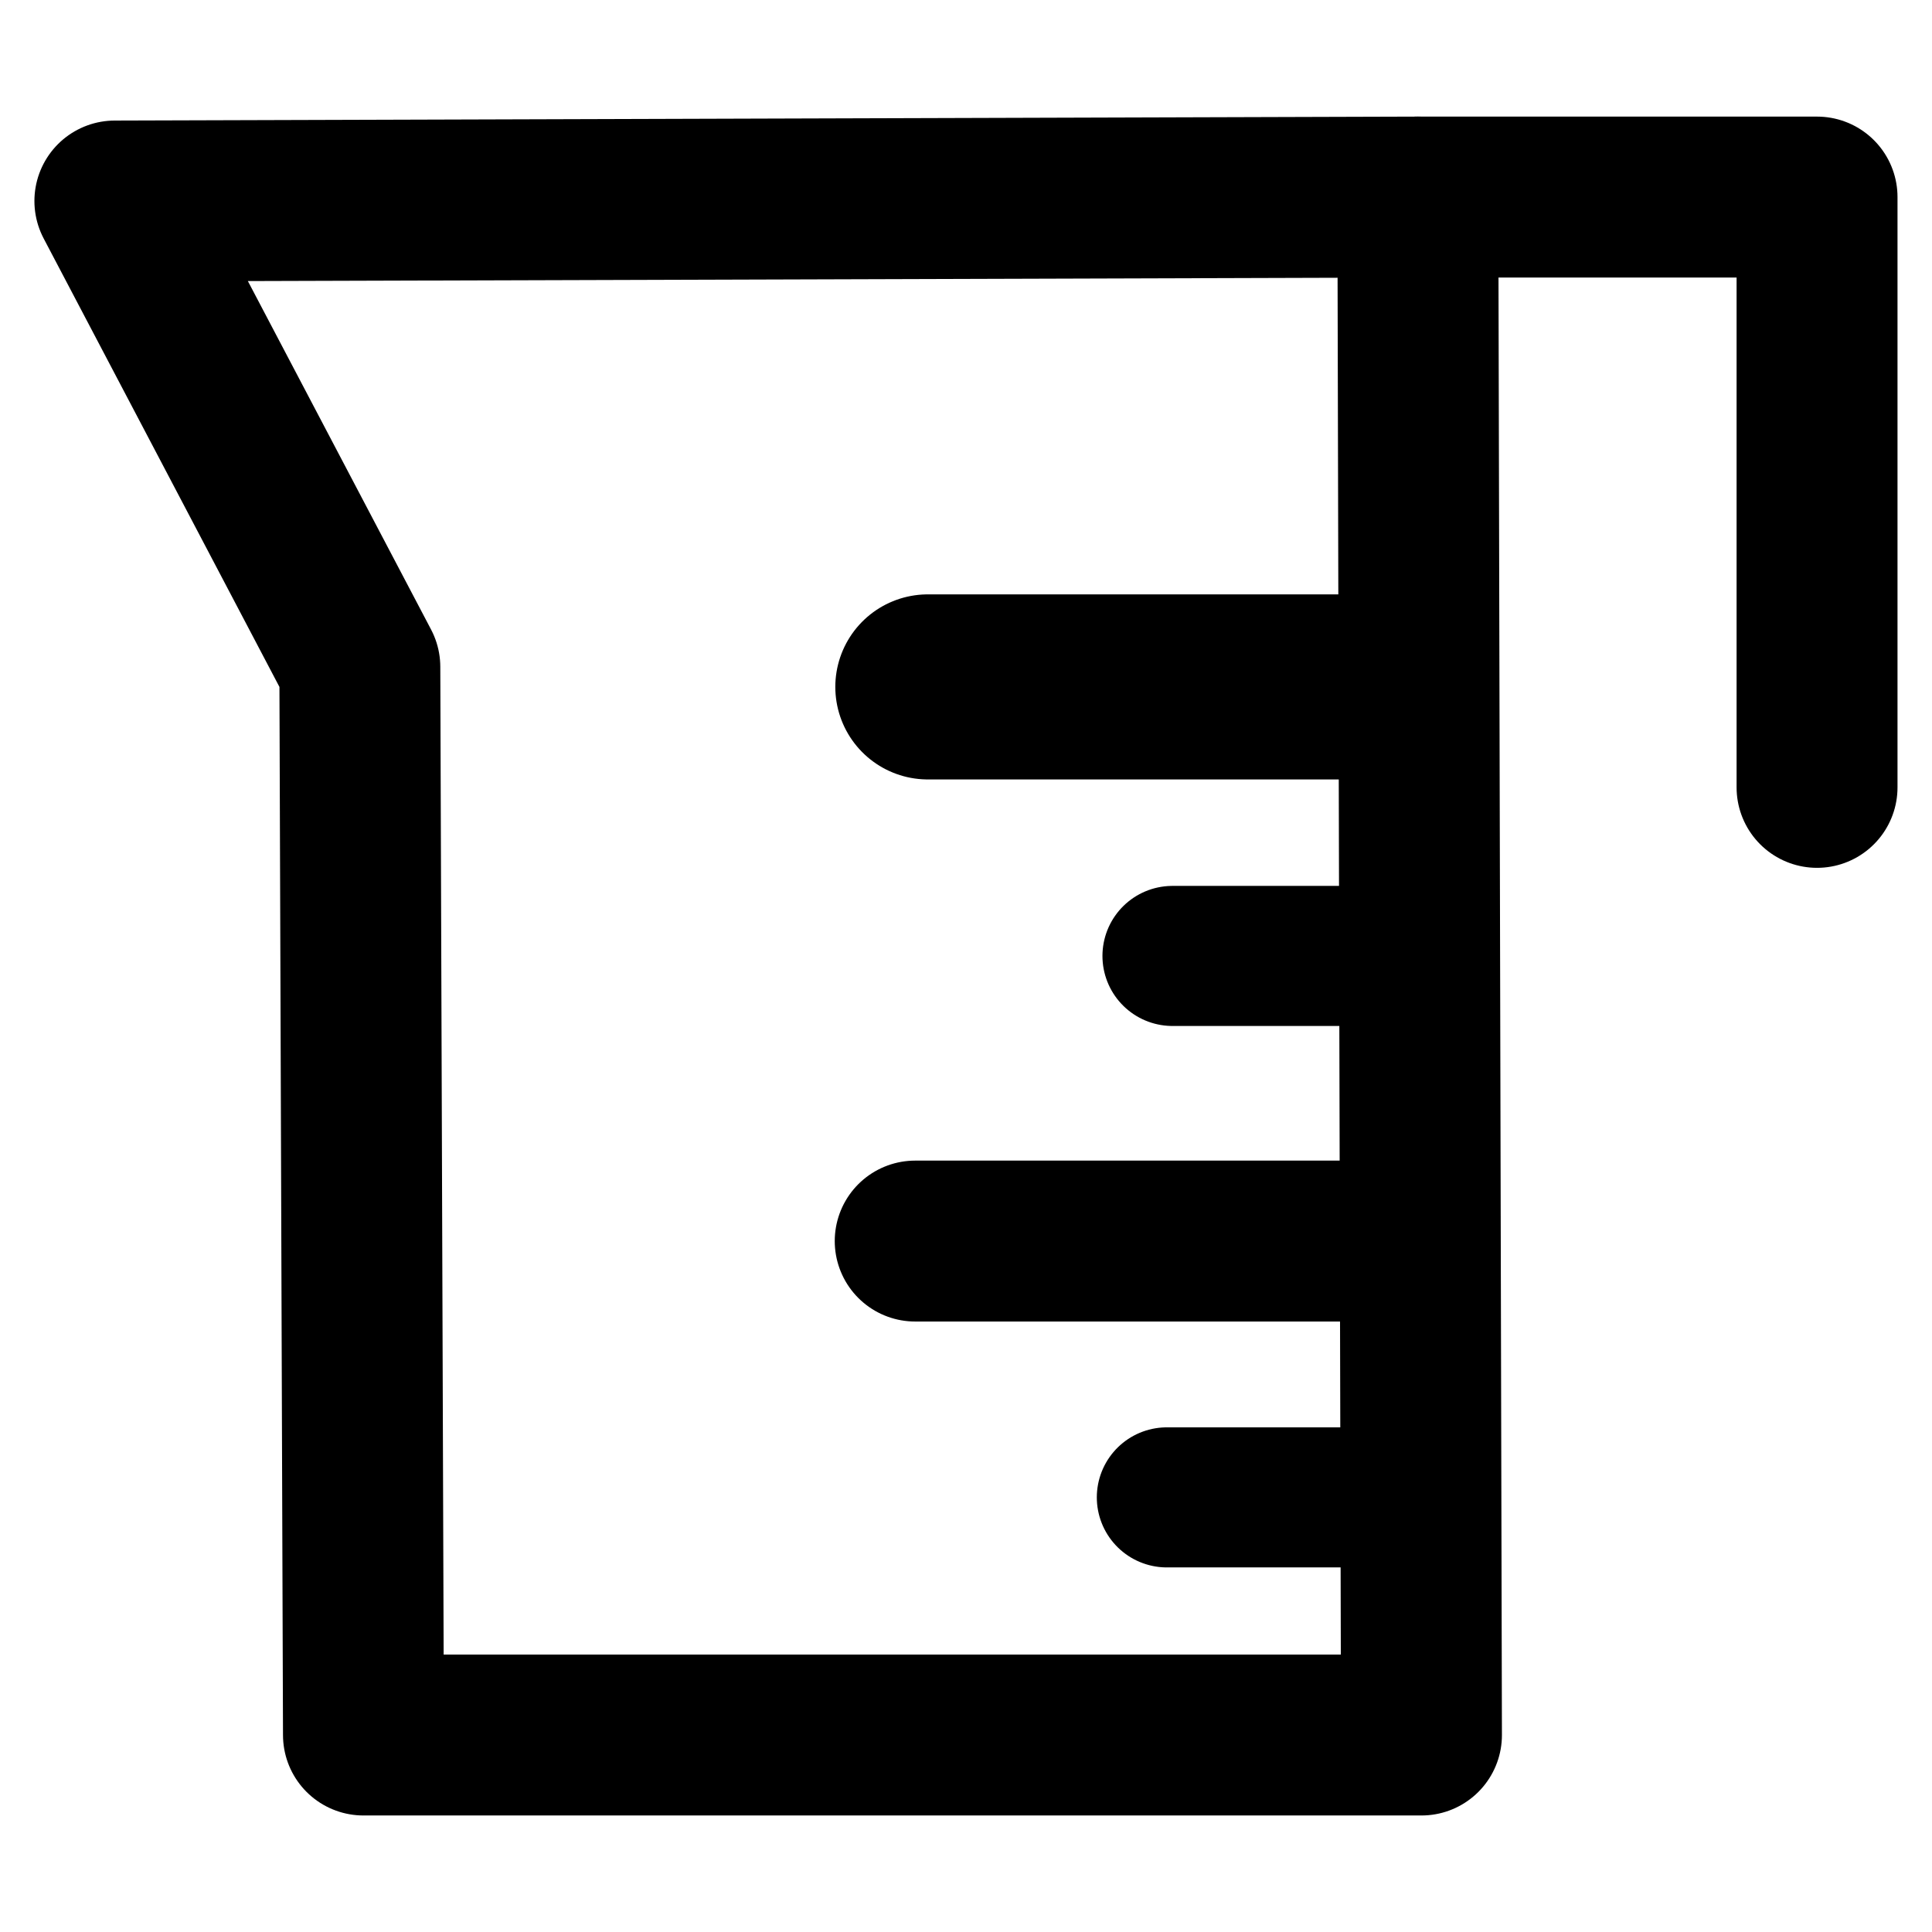
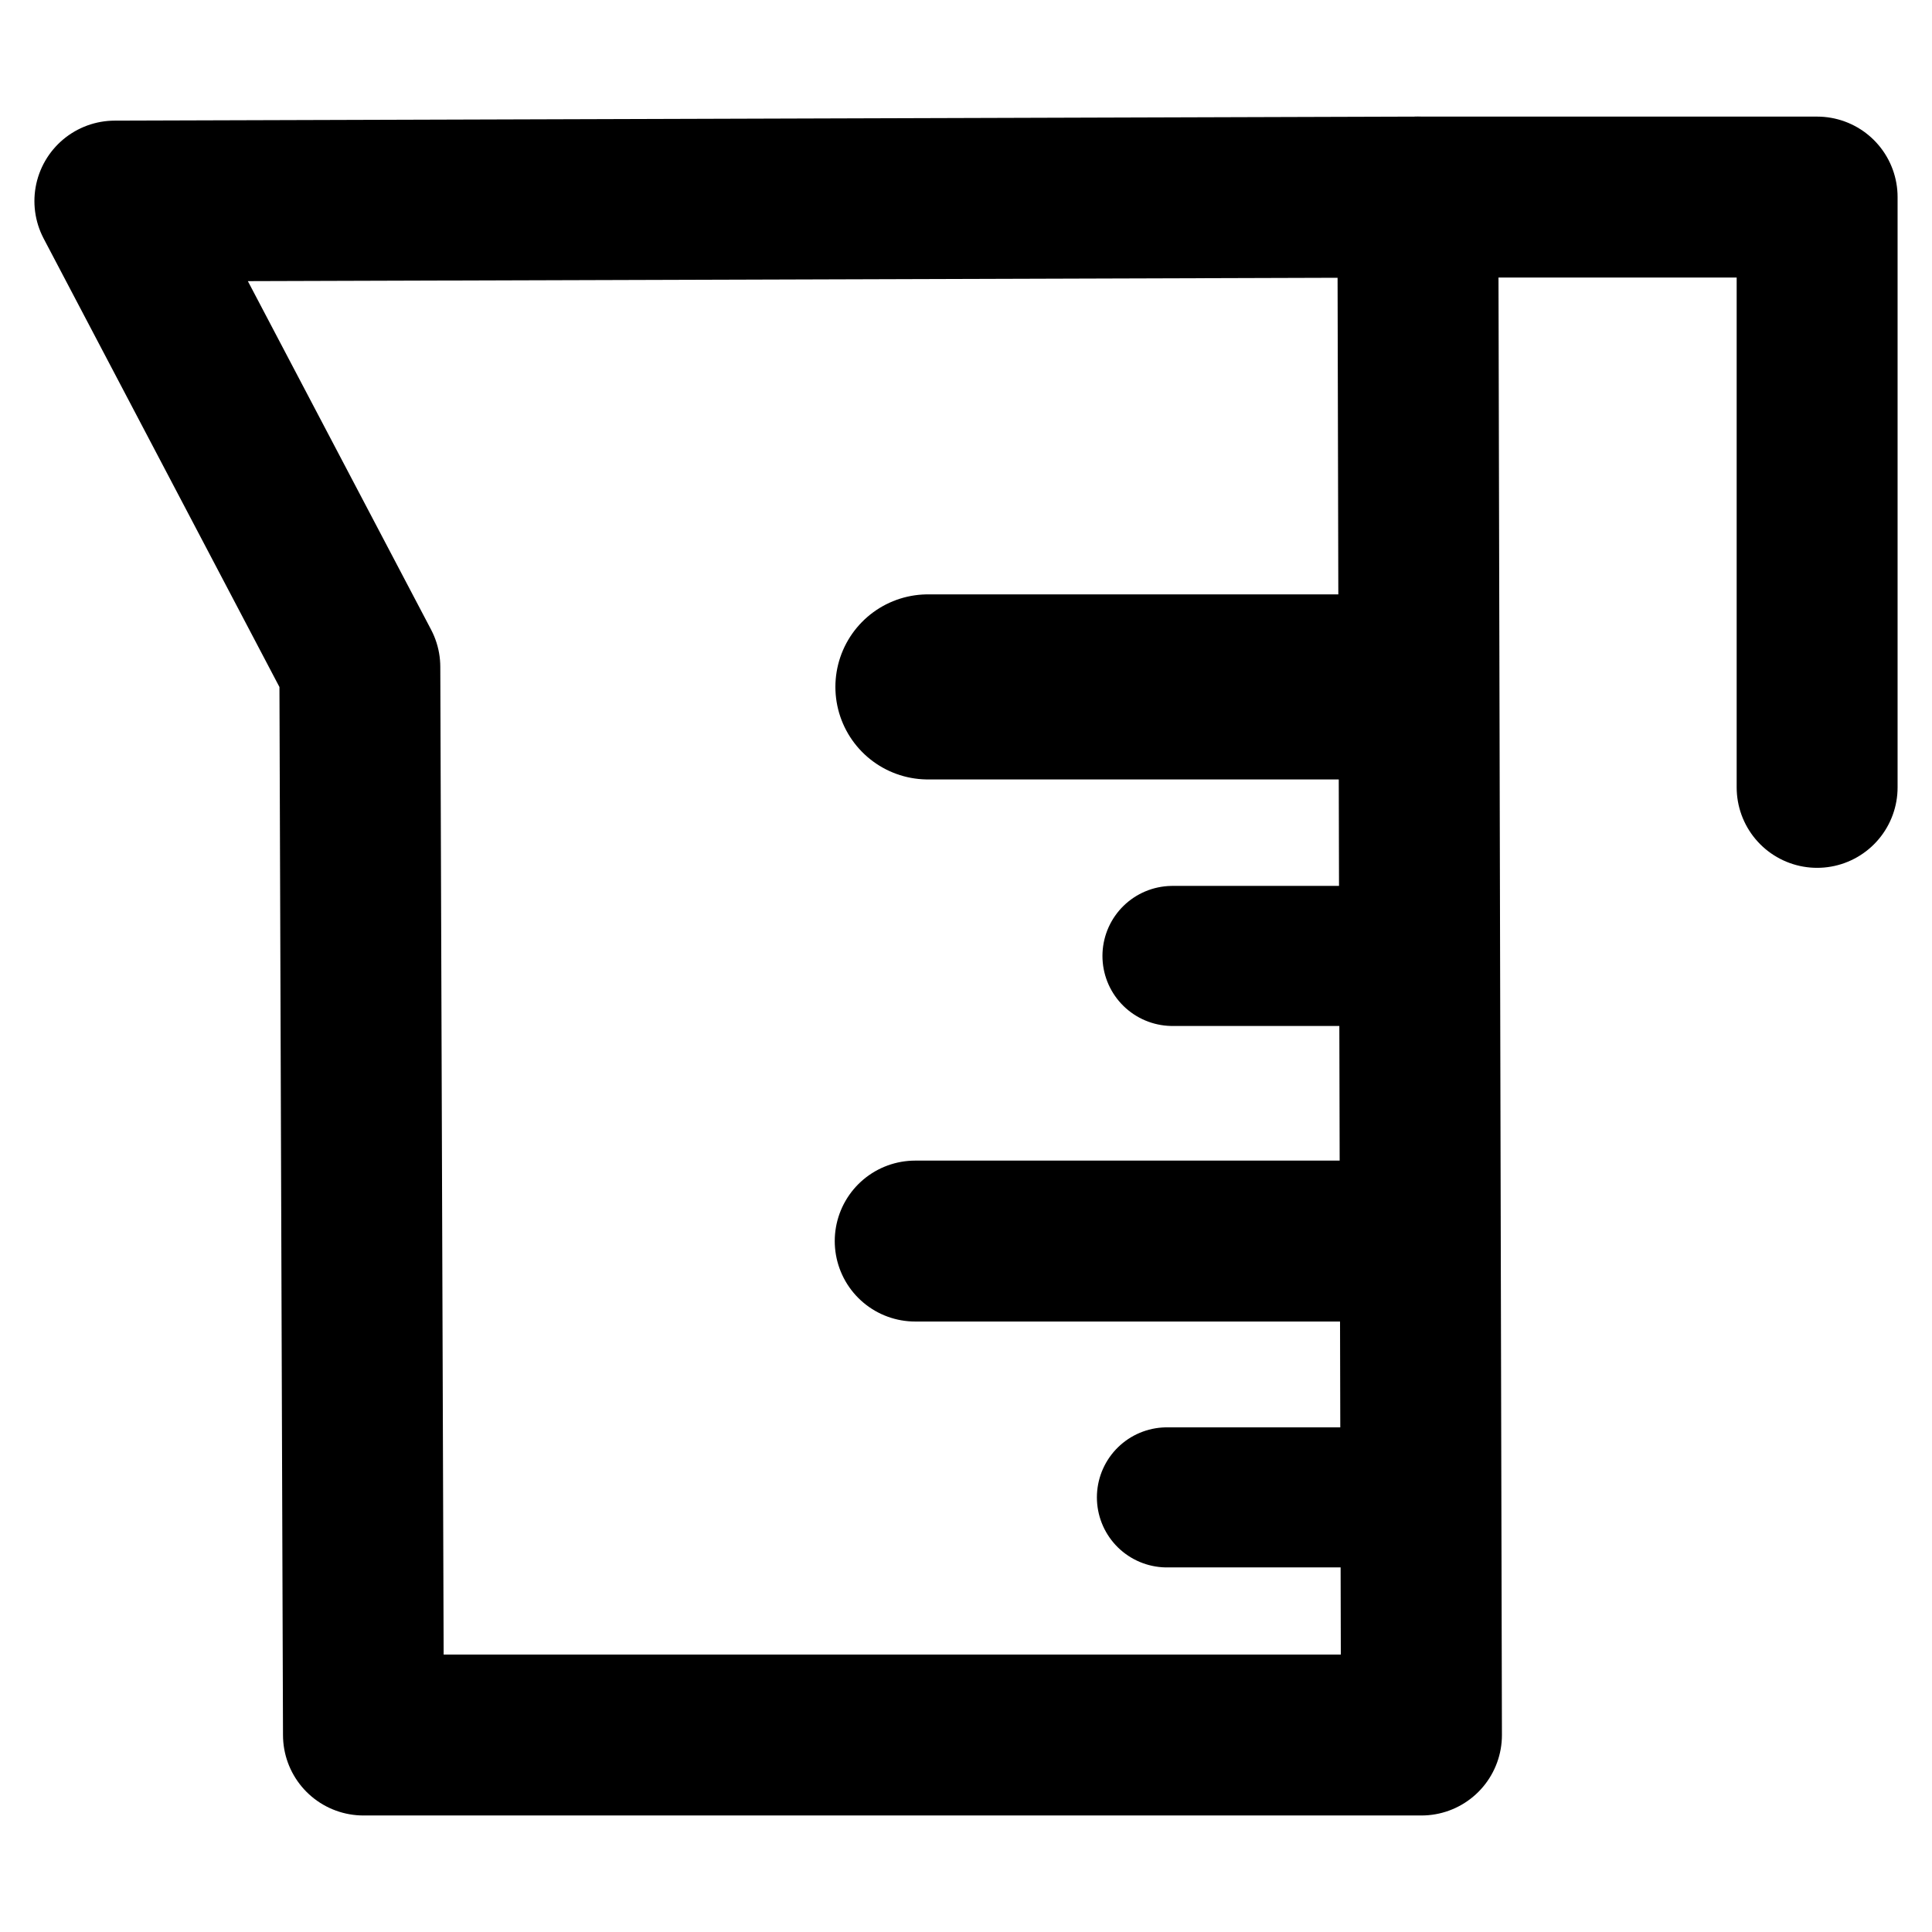
- <svg xmlns="http://www.w3.org/2000/svg" width="24" height="24" viewBox="0 0 24 24" fill="none" stroke="currentColor" stroke-width="2" stroke-linecap="round" stroke-linejoin="round" class="feather feather-alert-circle" version="1.1" id="svg854">
-   <defs id="defs858" />
-   <path style="fill:none;stroke:#000000;stroke-width:1.999;stroke-linecap:round;stroke-linejoin:round;stroke-miterlimit:4;stroke-dasharray:none;stroke-opacity:1" d="M 17.613,2.448 1.427,2.497 4.47,8.285 4.515,21.553 H 17.658 Z" id="path954" />
-   <path style="fill:none;stroke:#000000;stroke-width:1.999;stroke-linecap:round;stroke-linejoin:round;stroke-miterlimit:4;stroke-dasharray:none;stroke-opacity:1" d="m 17.613,2.448 h 4.959 v 7.333" id="path956" />
-   <path style="fill:none;stroke:#000000;stroke-width:2.299;stroke-linecap:round;stroke-linejoin:miter;stroke-miterlimit:4;stroke-dasharray:none;stroke-opacity:1" d="M 16.982,8.533 H 11.526" id="path958" />
-   <path style="fill:none;stroke:#000000;stroke-width:1.999;stroke-linecap:round;stroke-linejoin:miter;stroke-miterlimit:4;stroke-dasharray:none;stroke-opacity:1" d="M 16.824,15.417 H 11.369" id="path958-9" />
-   <path style="fill:none;stroke:#000000;stroke-width:1.74;stroke-linecap:round;stroke-linejoin:miter;stroke-miterlimit:4;stroke-dasharray:none;stroke-opacity:1" d="M 17.69,11.875 H 14.565" id="path958-3" />
-   <path style="fill:none;stroke:#000000;stroke-width:1.74;stroke-linecap:round;stroke-linejoin:miter;stroke-miterlimit:4;stroke-dasharray:none;stroke-opacity:1" d="M 17.621,18.601 H 14.495" id="path958-3-6" />
+ <svg xmlns="http://www.w3.org/2000/svg" class="feather feather-alert-circle" width="24" height="24" fill="none" stroke="currentColor" stroke-linecap="round" stroke-linejoin="round" stroke-width="2" version="1.1" viewBox="0 0 24 24">
+   <g fill="none" stroke="#000" stroke-linecap="round">
+     <path d="m17.613 2.448-16.186 0.05 3.043 5.788 0.045 13.267h13.143z" stroke-linejoin="round" stroke-width="1.999" />
+     <path d="m17.613 2.448h4.96v7.333" stroke-linejoin="round" stroke-width="1.999" />
+     <g stroke-linejoin="miter">
+       <path d="m16.982 8.533h-5.455" stroke-width="2.299" />
+       <path d="m16.824 15.417h-5.455" stroke-width="1.999" />
+       <path d="m17.69 11.875h-3.125" stroke-width="1.74" />
+       <path d="m17.621 18.601h-3.125" stroke-width="1.74" />
+     </g>
+   </g>
</svg>
